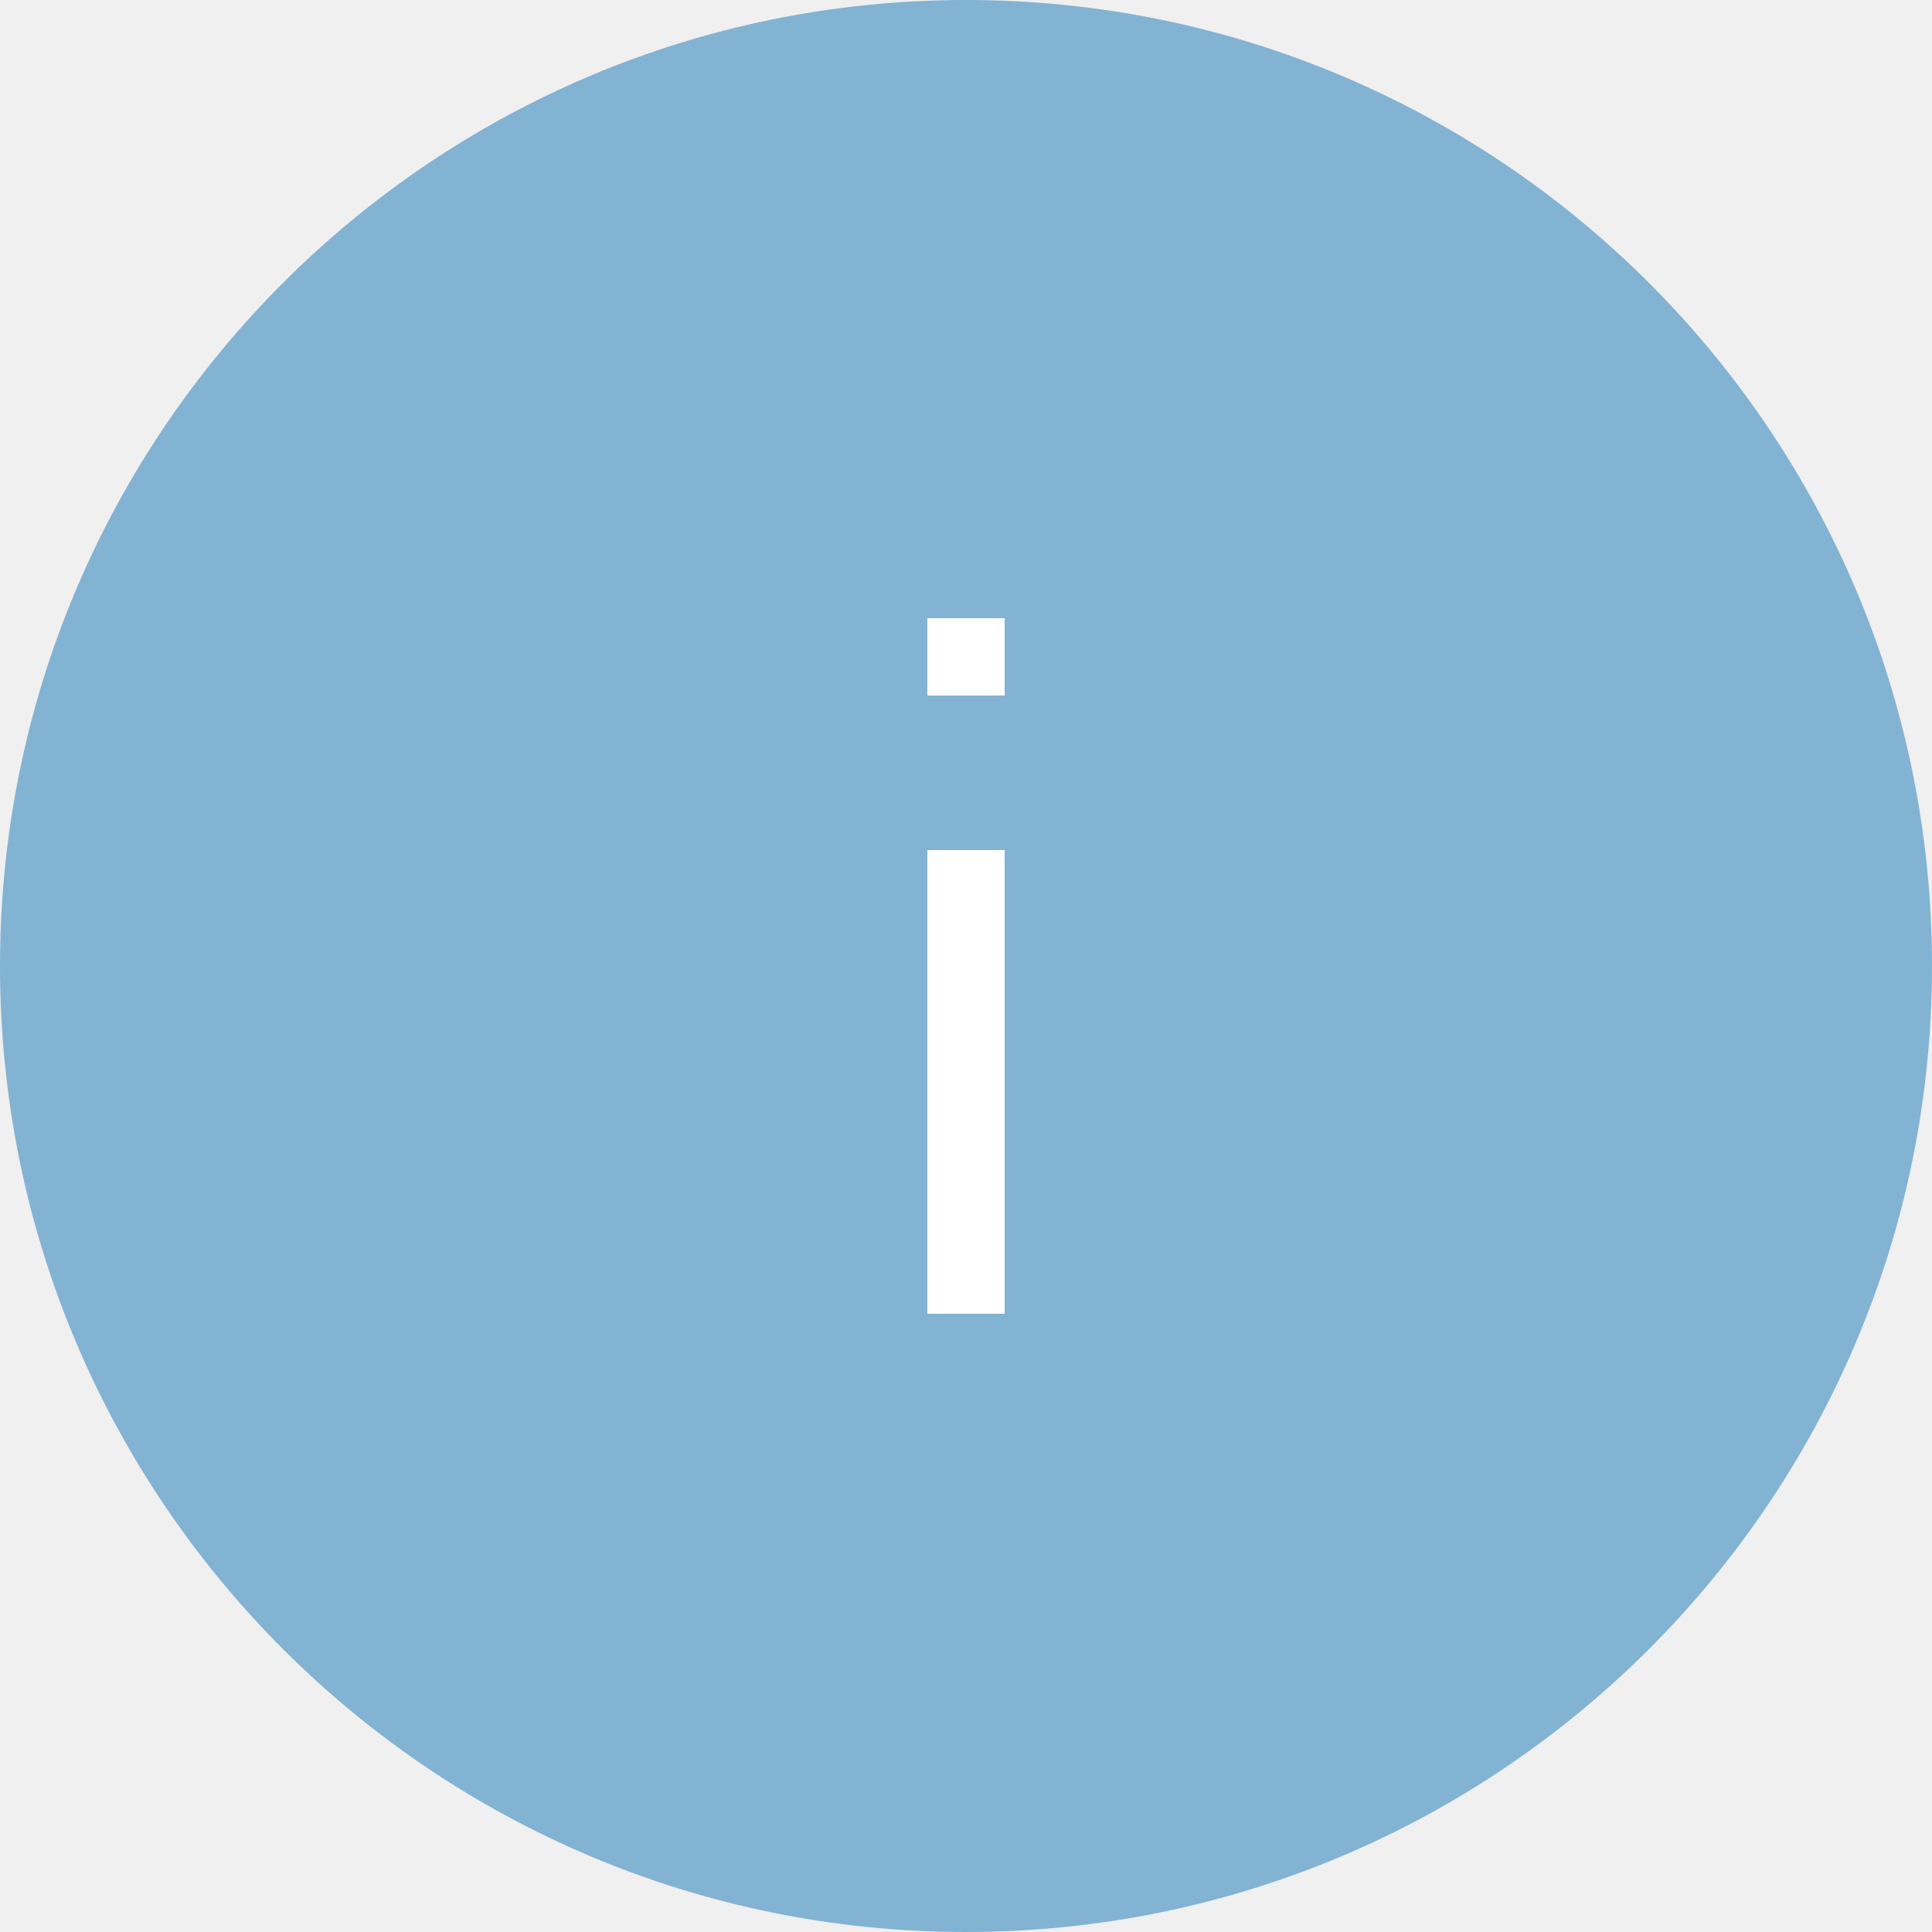
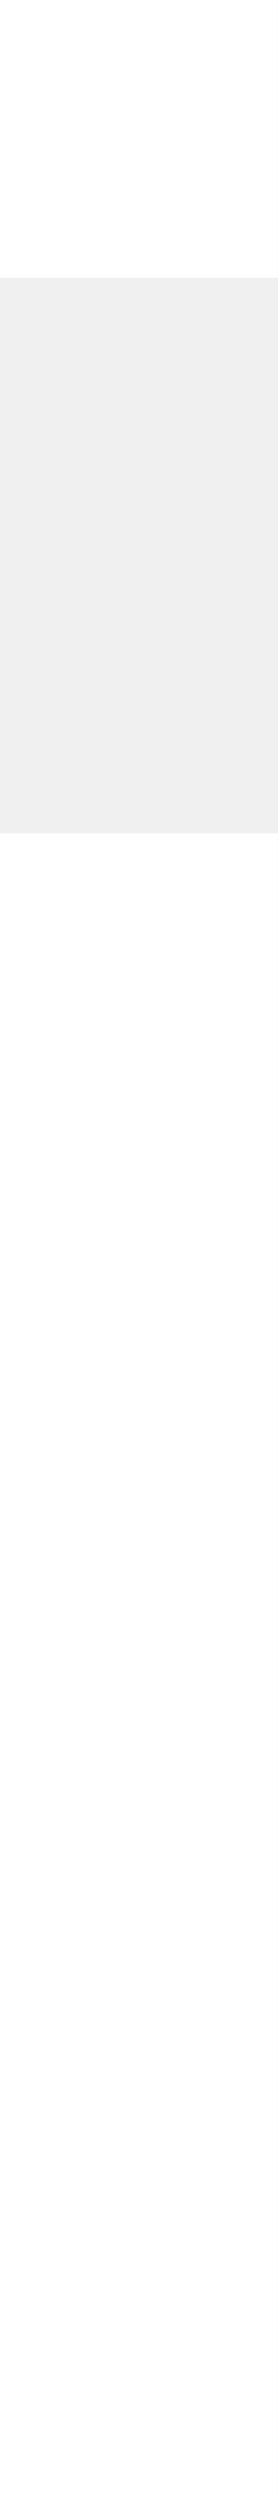
- <svg xmlns="http://www.w3.org/2000/svg" width="25" height="25" fill="none">
-   <circle cx="12.5" cy="12.5" r="12.5" fill="#83B3D3" />
+ <svg xmlns="http://www.w3.org/2000/svg" width="1" height="9" viewBox="0 0 1 9" fill="none">
  <g clip-path="url(#a)" fill="#fff">
-     <path d="M12 17h1v-6h-1v6ZM13 8h-1v1h1V8Z" />
+     <path d="M0 9h1V3H0v6ZM1 0H0v1h1V0Z" />
  </g>
  <defs>
    <clipPath id="a">
-       <path fill="#fff" transform="translate(12 8)" d="M0 0h1v9H0z" />
+       <path fill="#fff" d="M0 0h1v9H0z" />
    </clipPath>
  </defs>
</svg>
